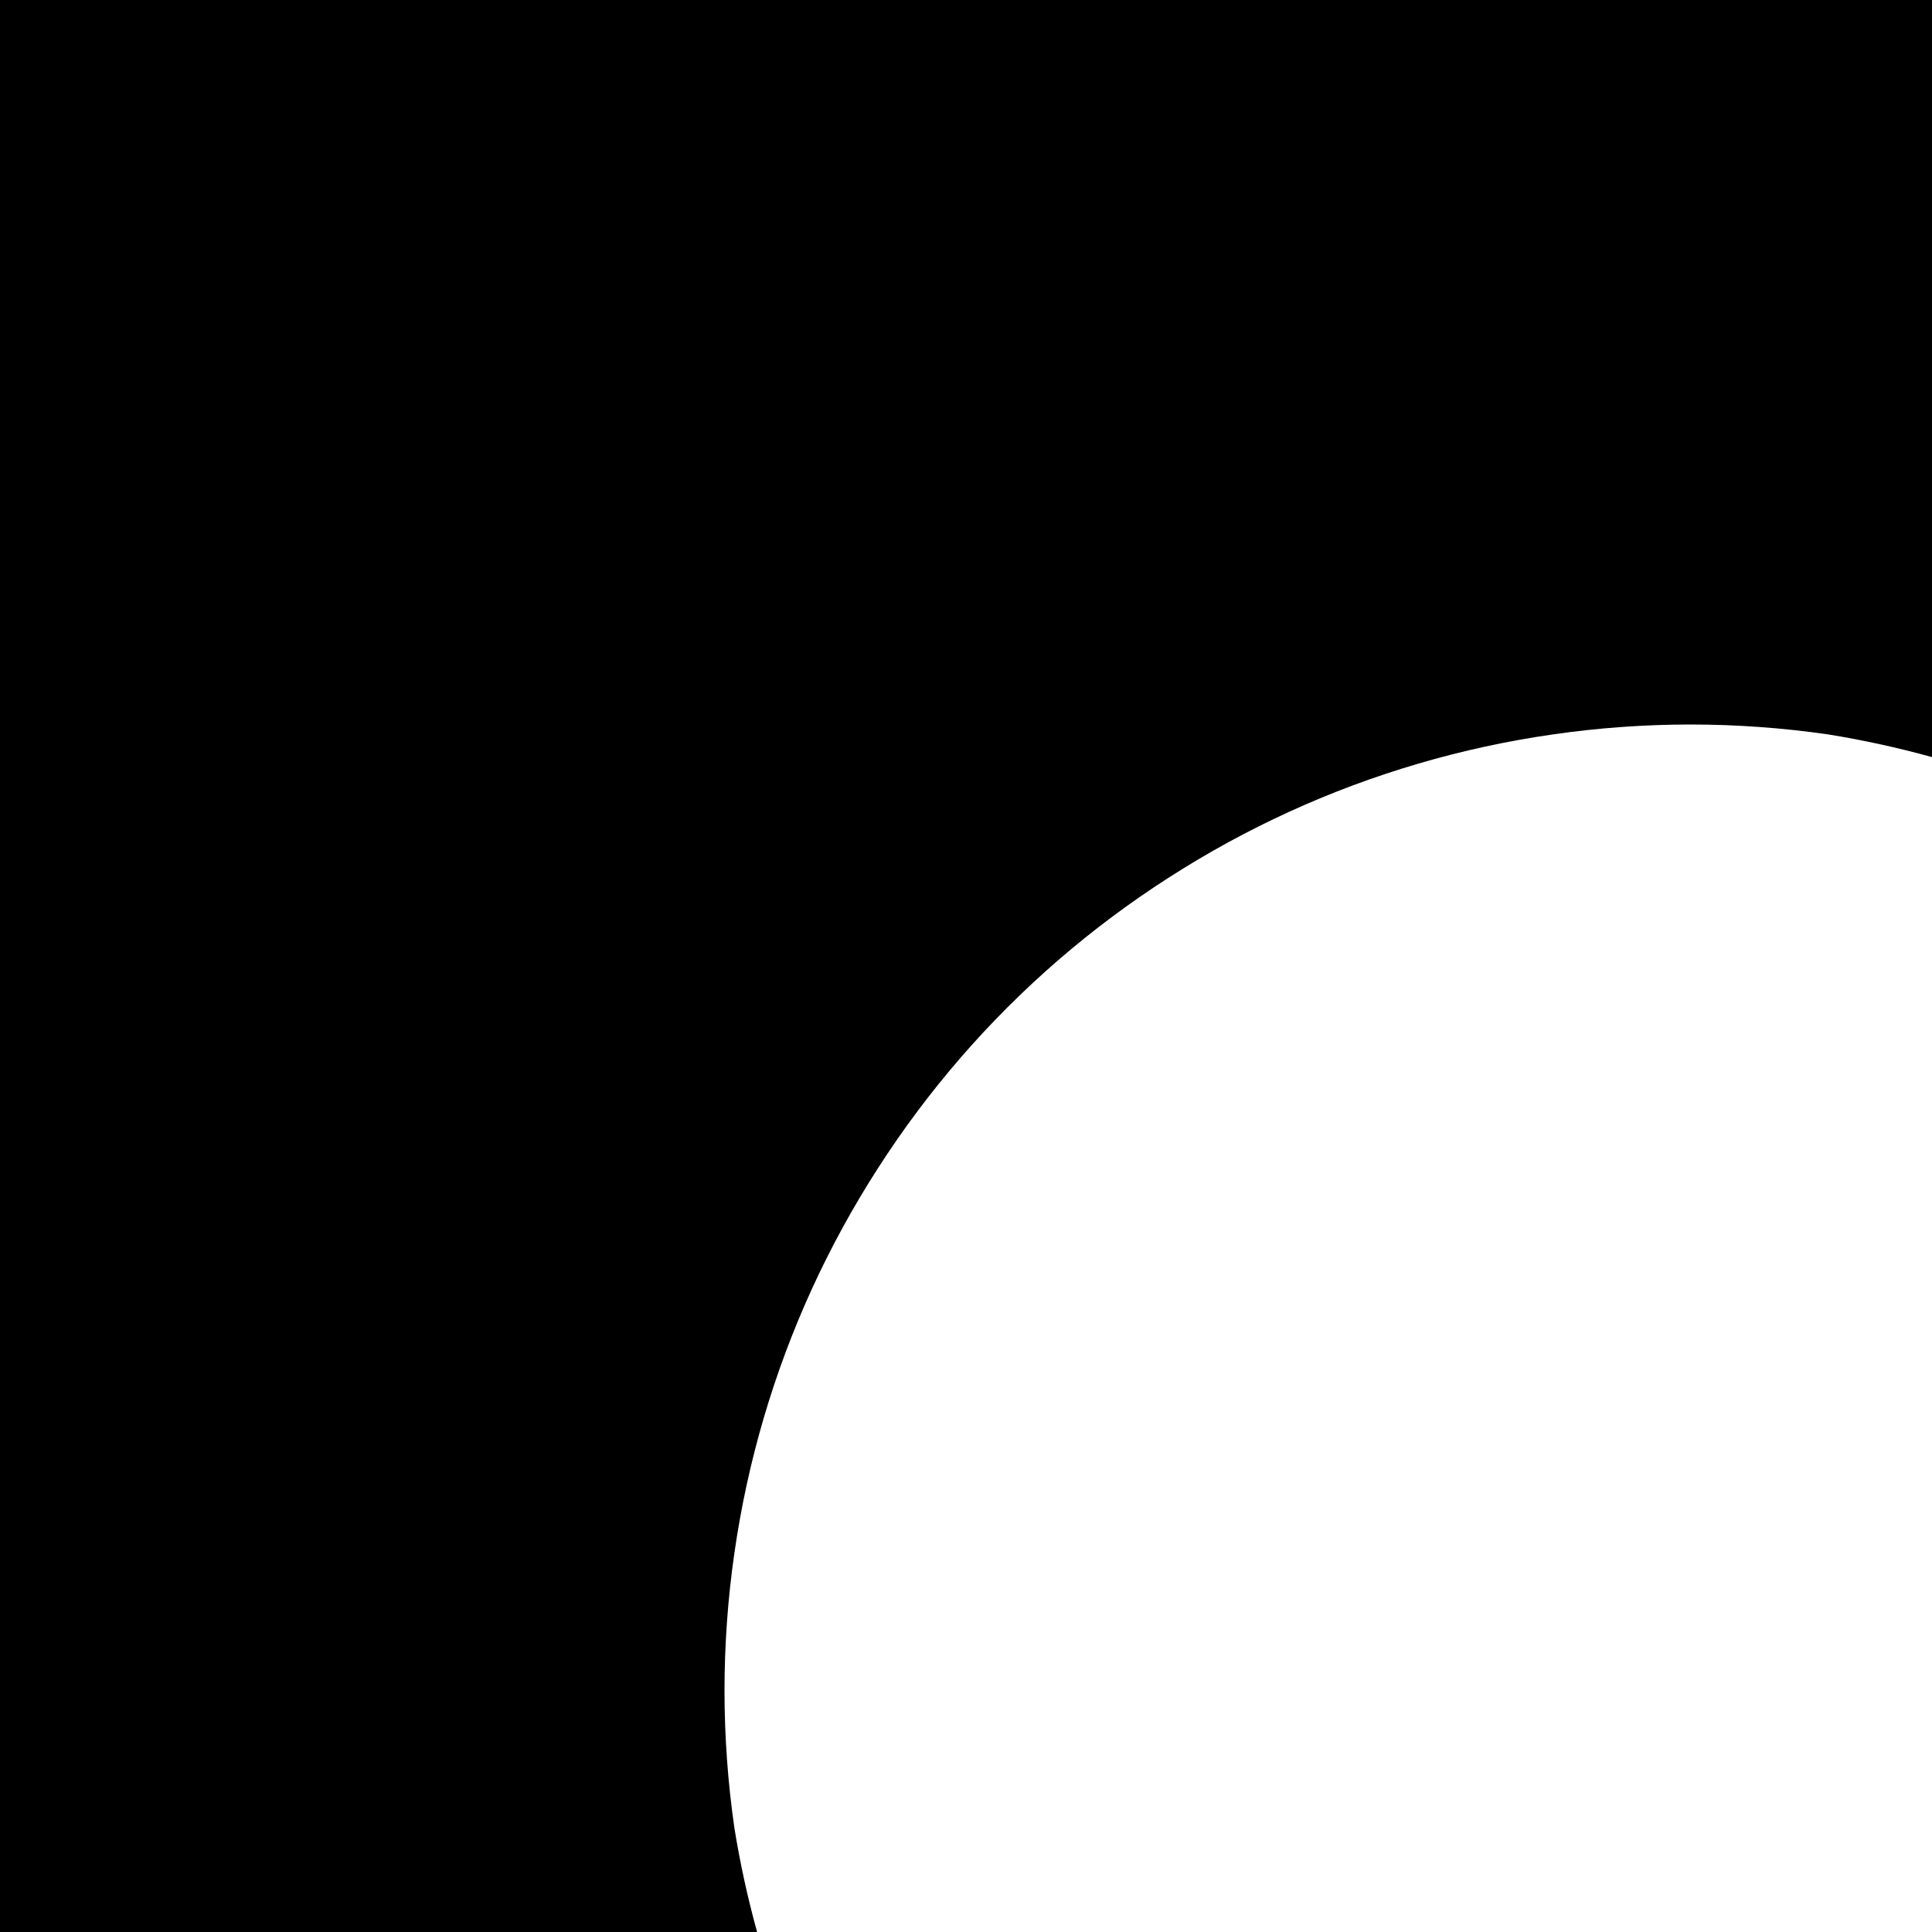
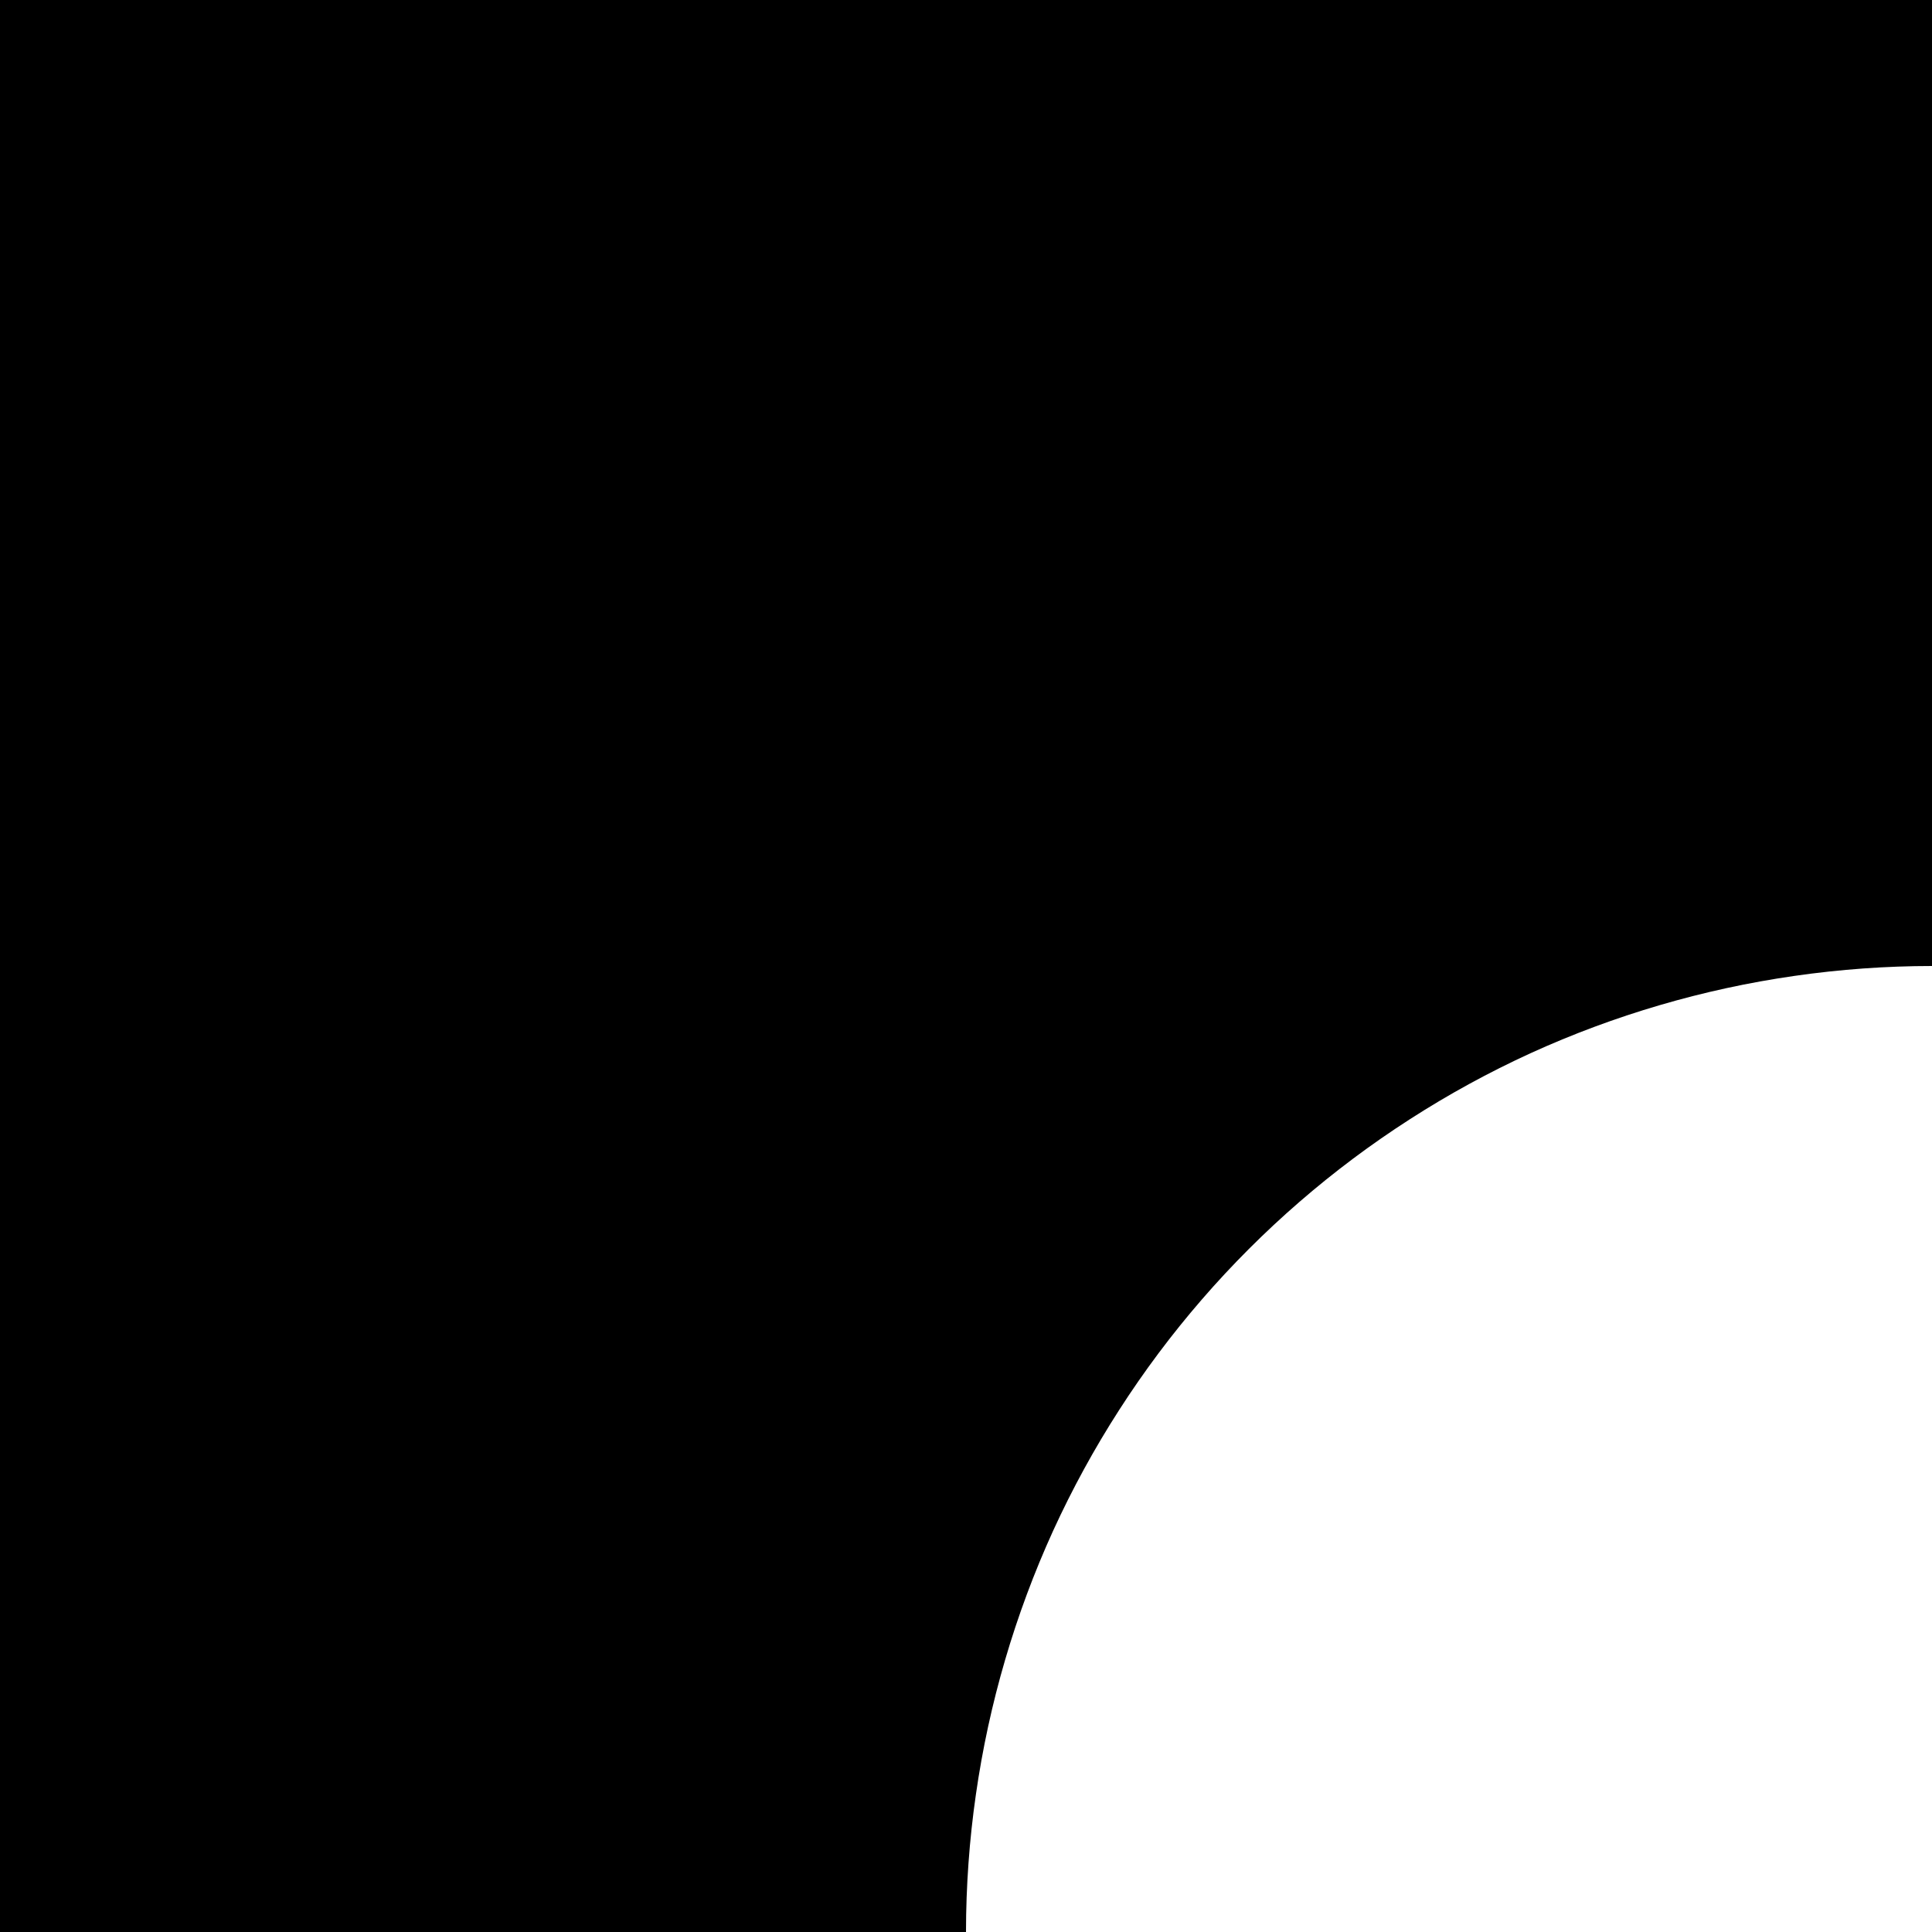
<svg xmlns="http://www.w3.org/2000/svg" width="16" height="16" viewBox="0 0 16 16">
-   <path fill="#000000" d="M 6.27,16 H 0 V 0 H 16 V 6.27 A 8,-8 0 0 0 15.139,6.082 8,-8 0 0 0 14,6 8,-8 0 0 0 12.861,6.082 8,-8 0 0 0 11.746,6.324 8,-8 0 0 0 10.676,6.723 8,-8 0 0 0 9.676,7.27 8,-8 0 0 0 8.762,7.953 8,-8 0 0 0 7.953,8.762 8,-8 0 0 0 7.27,9.676 8,-8 0 0 0 6.723,10.676 8,-8 0 0 0 6.324,11.746 8,-8 0 0 0 6.082,12.861 8,-8 0 0 0 6,14 8,-8 0 0 0 6.082,15.139 8,-8 0 0 0 6.27,16 Z" />
+   <path fill="#000000" d="M 8,16 H 0 V 0 h 16 v 8 a 8,8 0 0 0 -1.139,0.082 8,8 0 0 0 -1.115,0.242 8,8 0 0 0 -1.07,0.398 8,8 0 0 0 -1,0.547 8,8 0 0 0 -0.914,0.684 8,8 0 0 0 -0.809,0.809 8,8 0 0 0 -0.684,0.914 8,8 0 0 0 -0.547,1 A 8,8 0 0 0 8.324,13.746 8,8 0 0 0 8.082,14.861 8,8 0 0 0 8,16 Z" />
</svg>
